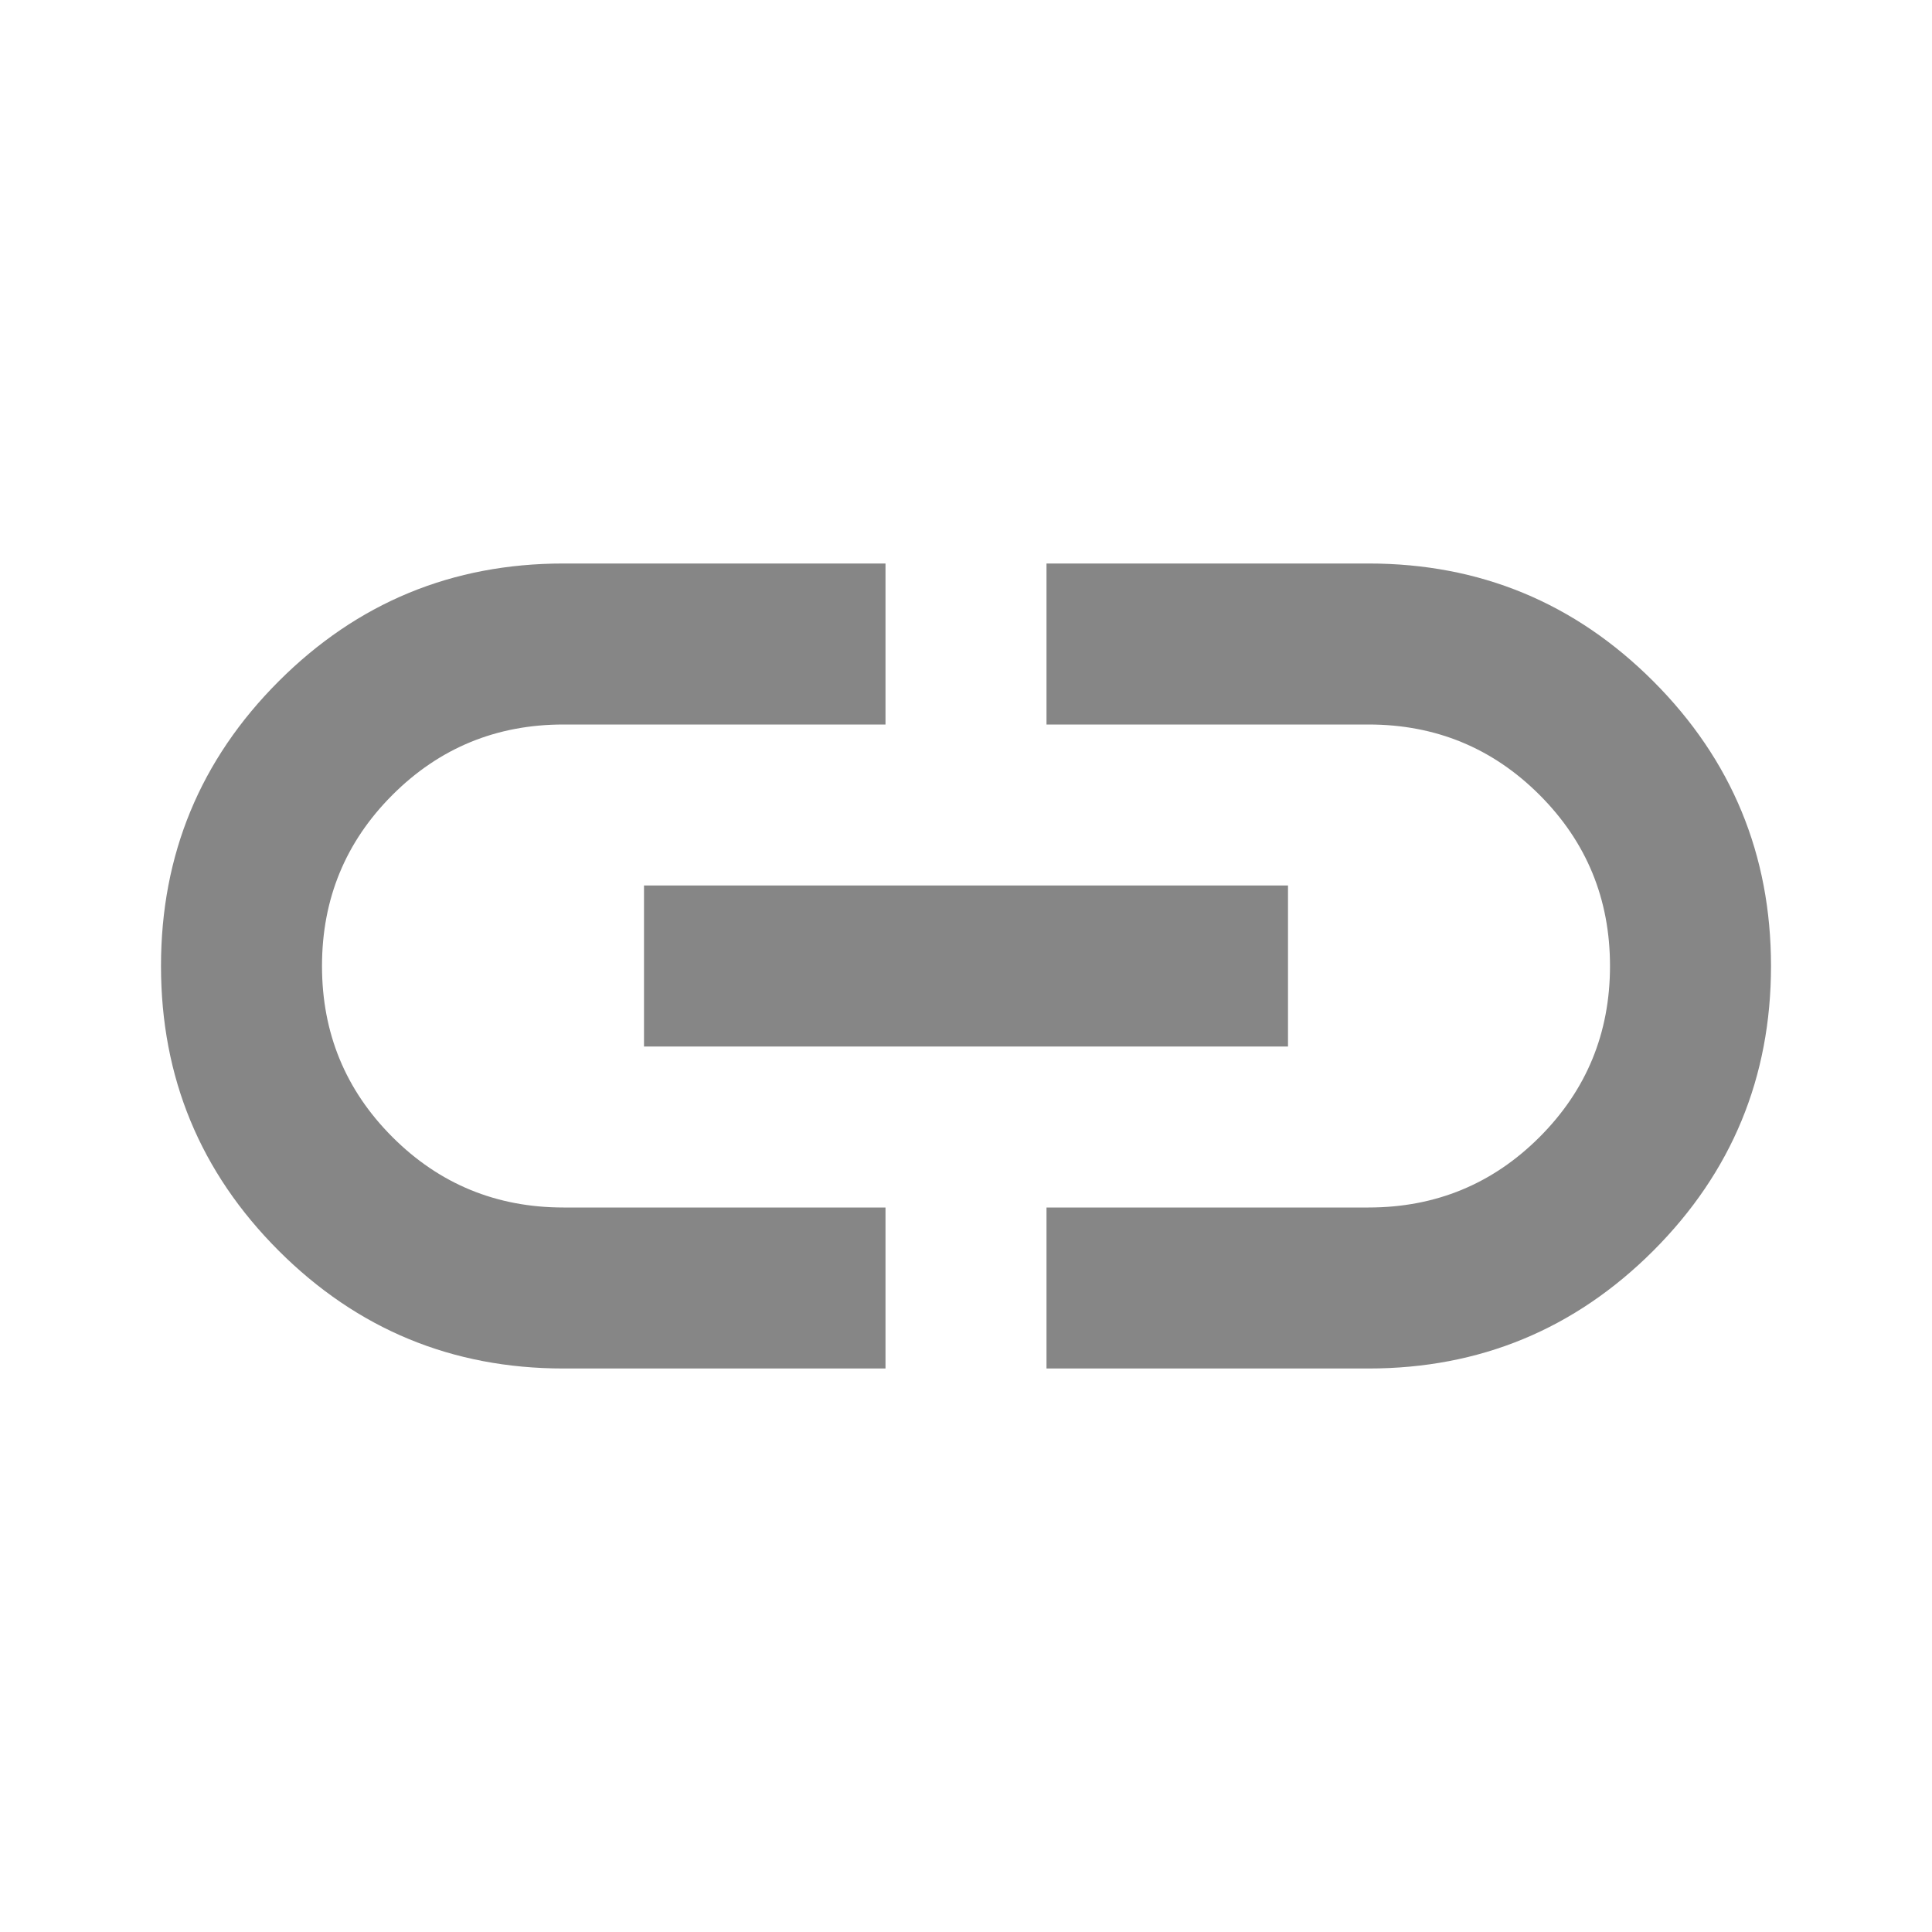
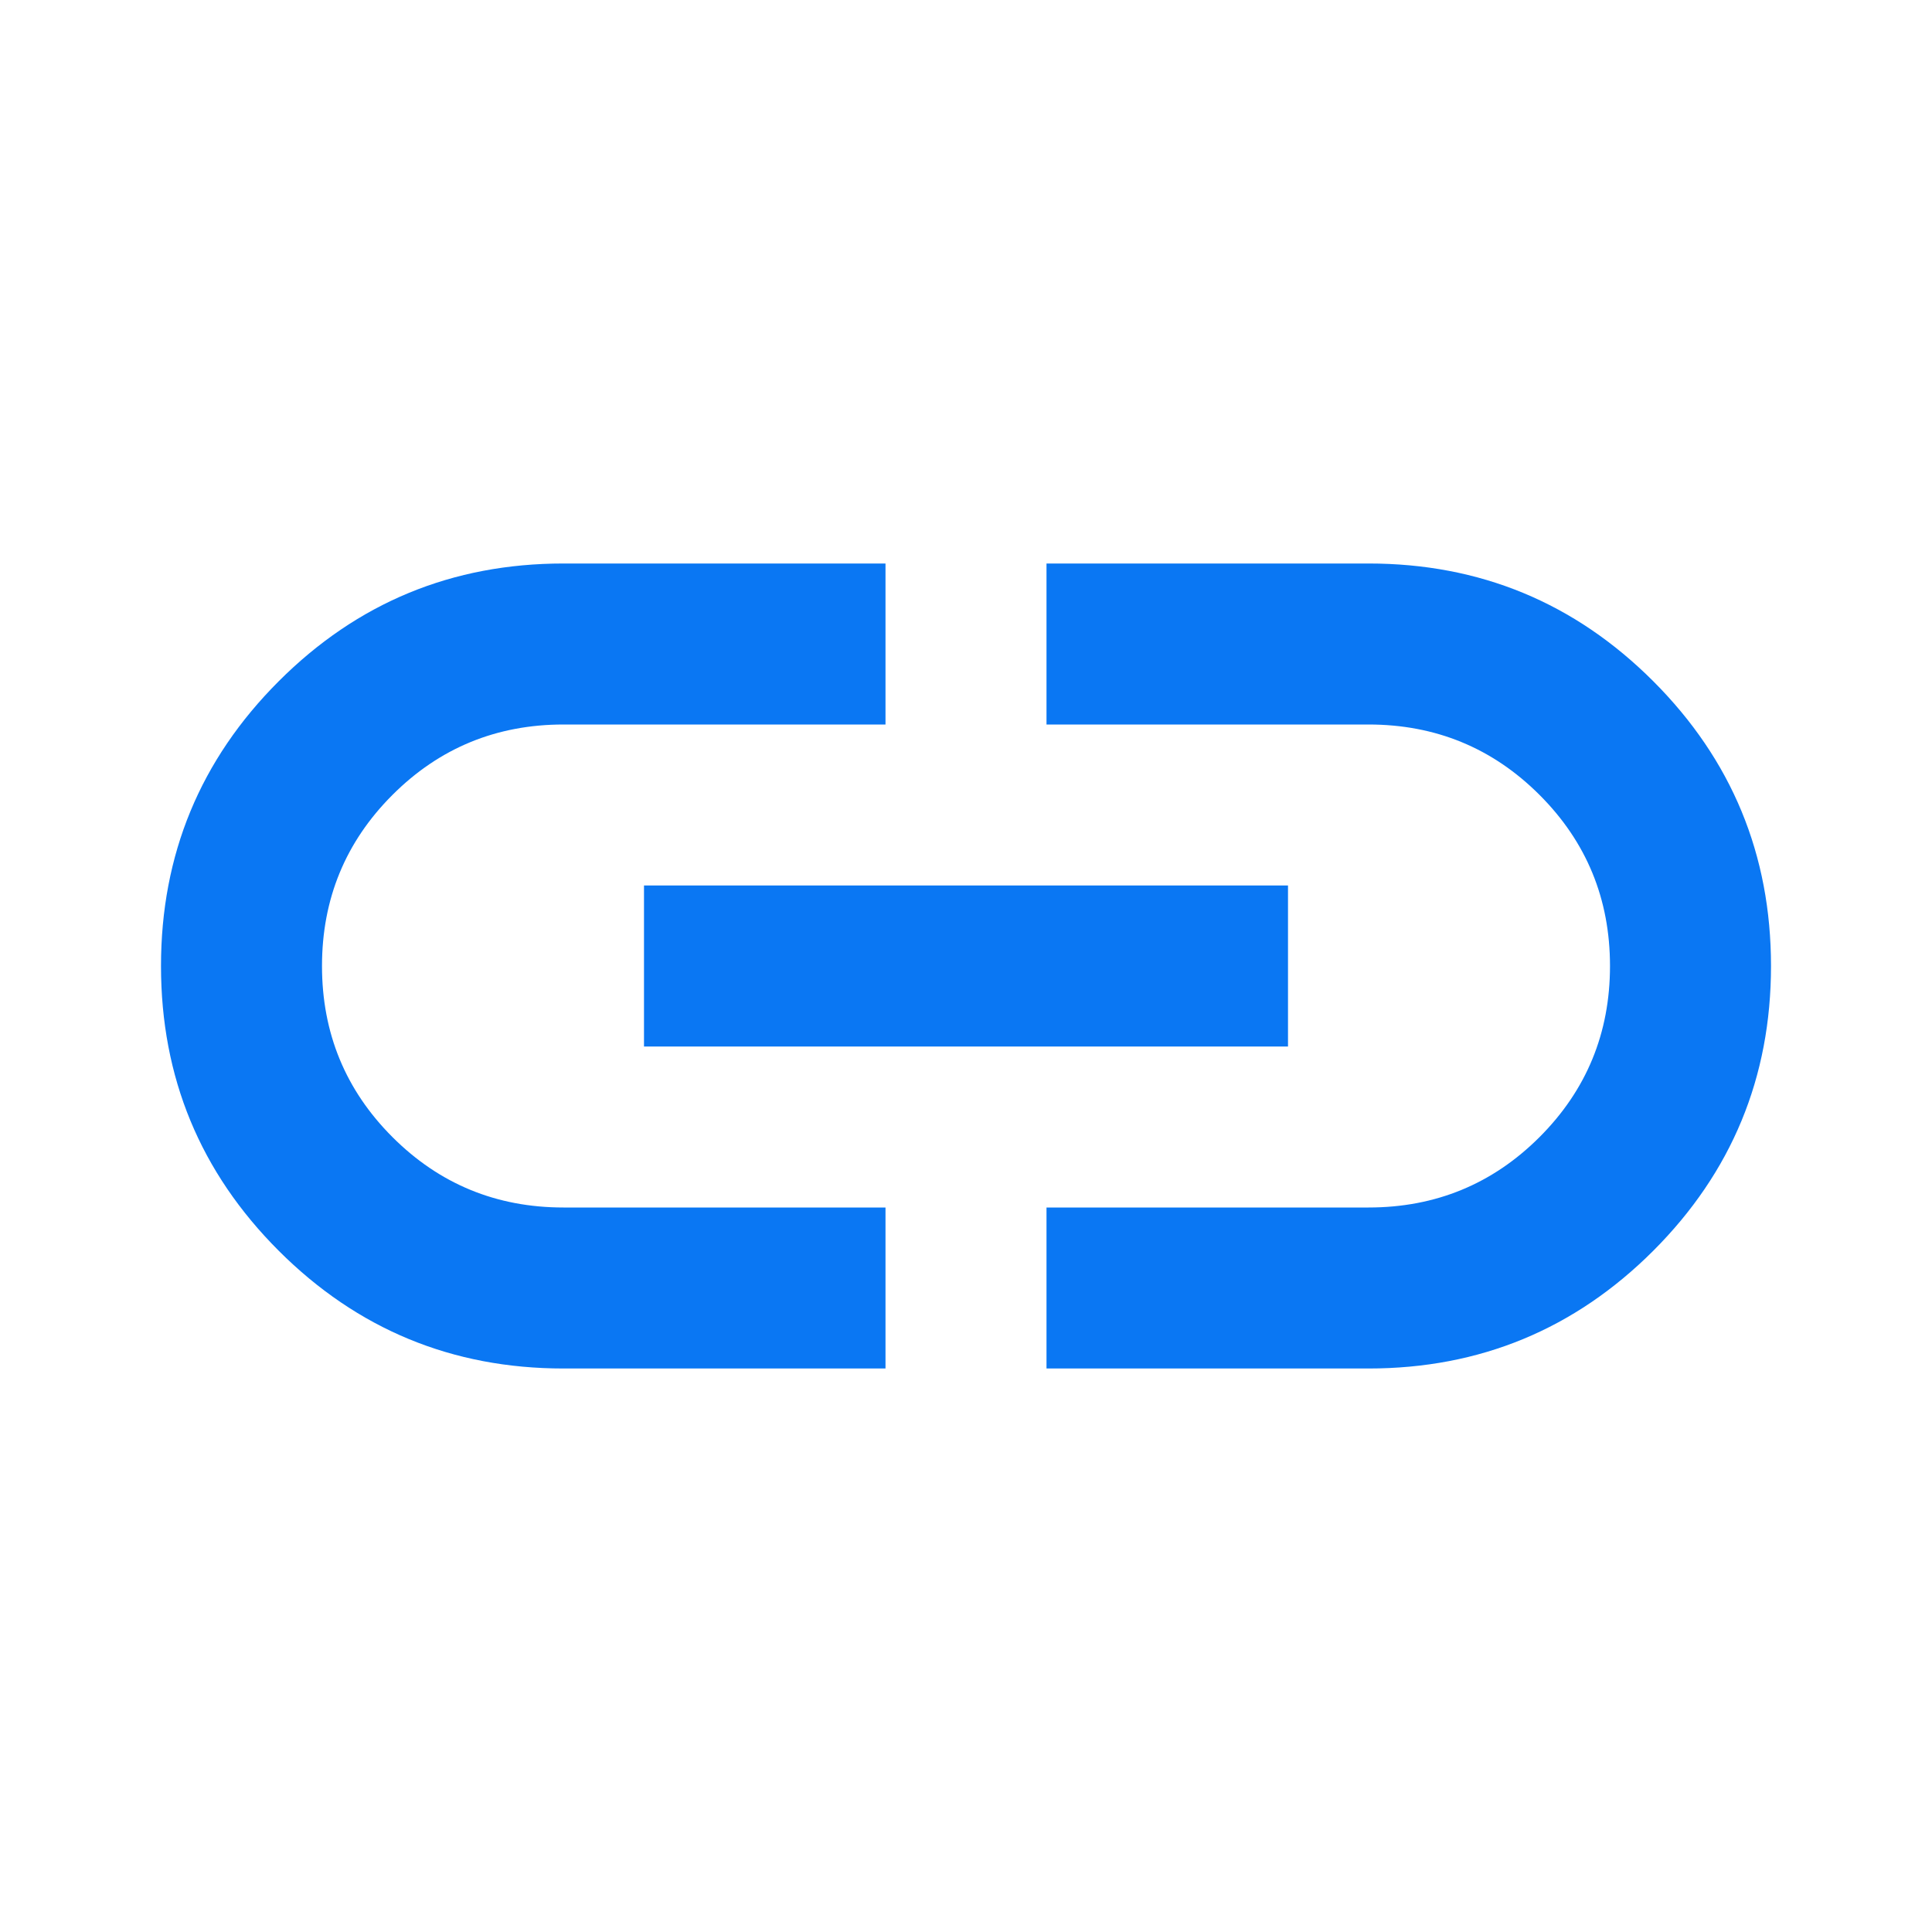
<svg xmlns="http://www.w3.org/2000/svg" width="24" height="24" viewBox="0 0 24 24" fill="none">
-   <mask id="mask0_1579_22" style="mask-type:alpha" maskUnits="userSpaceOnUse" x="0" y="0" width="24" height="24">
-     <rect width="24" height="24" fill="#868686" />
+   <mask id="mask0_1677_12" style="mask-type:alpha" maskUnits="userSpaceOnUse" x="0" y="0" width="24" height="24">
+     <rect width="24" height="24" fill="#0A77F3" />
  </mask>
-   <g mask="url(#mask0_1579_22)">
-     <path d="M11 17H7C5.617 17 4.438 16.512 3.462 15.537C2.487 14.562 2 13.383 2 12C2 10.617 2.487 9.438 3.462 8.463C4.438 7.487 5.617 7 7 7H11V9H7C6.167 9 5.458 9.292 4.875 9.875C4.292 10.458 4 11.167 4 12C4 12.833 4.292 13.542 4.875 14.125C5.458 14.708 6.167 15 7 15H11V17ZM8 13V11H16V13H8ZM13 17V15H17C17.833 15 18.542 14.708 19.125 14.125C19.708 13.542 20 12.833 20 12C20 11.167 19.708 10.458 19.125 9.875C18.542 9.292 17.833 9 17 9H13V7H17C18.383 7 19.562 7.487 20.538 8.463C21.512 9.438 22 10.617 22 12C22 13.383 21.512 14.562 20.538 15.537C19.562 16.512 18.383 17 17 17H13Z" fill="#868686" />
+   <g mask="url(#mask0_1677_12)">
+     <path d="M11 17H7C5.617 17 4.438 16.512 3.462 15.537C2.487 14.562 2 13.383 2 12C2 10.617 2.487 9.438 3.462 8.463C4.438 7.487 5.617 7 7 7H11V9H7C6.167 9 5.458 9.292 4.875 9.875C4.292 10.458 4 11.167 4 12C4 12.833 4.292 13.542 4.875 14.125C5.458 14.708 6.167 15 7 15H11V17ZM8 13V11H16V13H8ZM13 17V15H17C17.833 15 18.542 14.708 19.125 14.125C19.708 13.542 20 12.833 20 12C20 11.167 19.708 10.458 19.125 9.875C18.542 9.292 17.833 9 17 9H13V7H17C18.383 7 19.562 7.487 20.538 8.463C21.512 9.438 22 10.617 22 12C22 13.383 21.512 14.562 20.538 15.537C19.562 16.512 18.383 17 17 17H13Z" fill="#0A77F3" />
  </g>
</svg>
